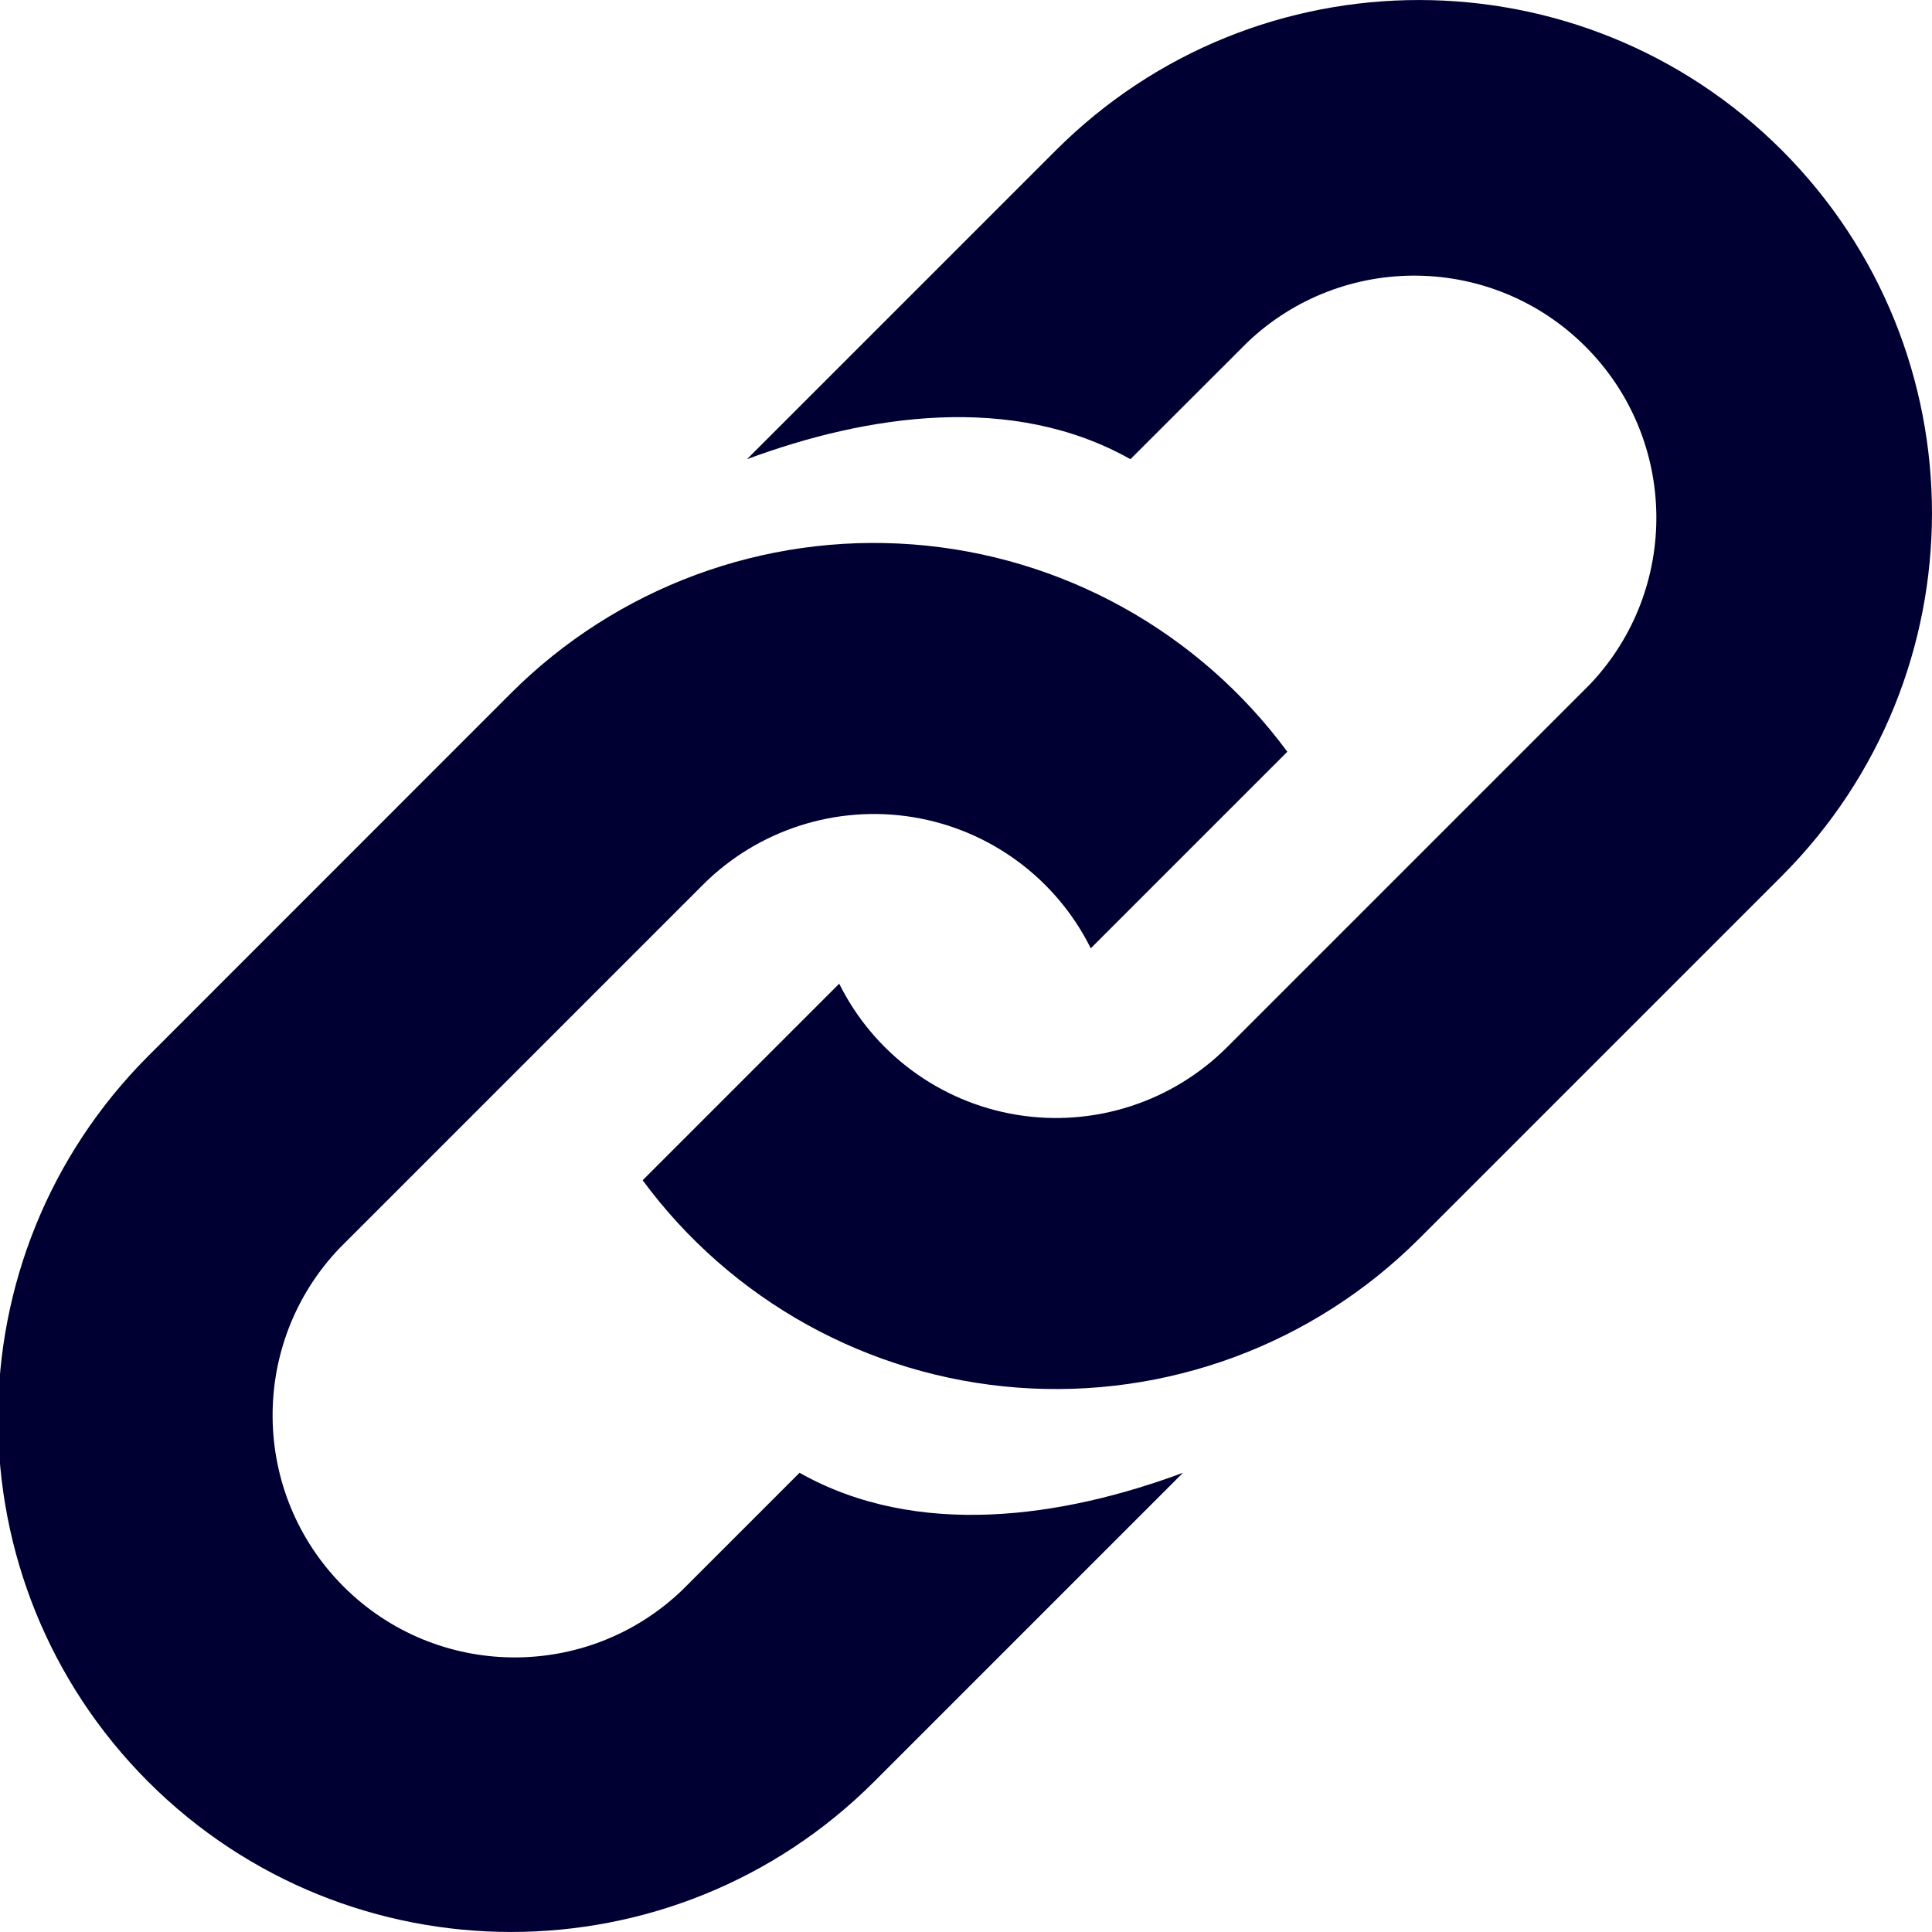
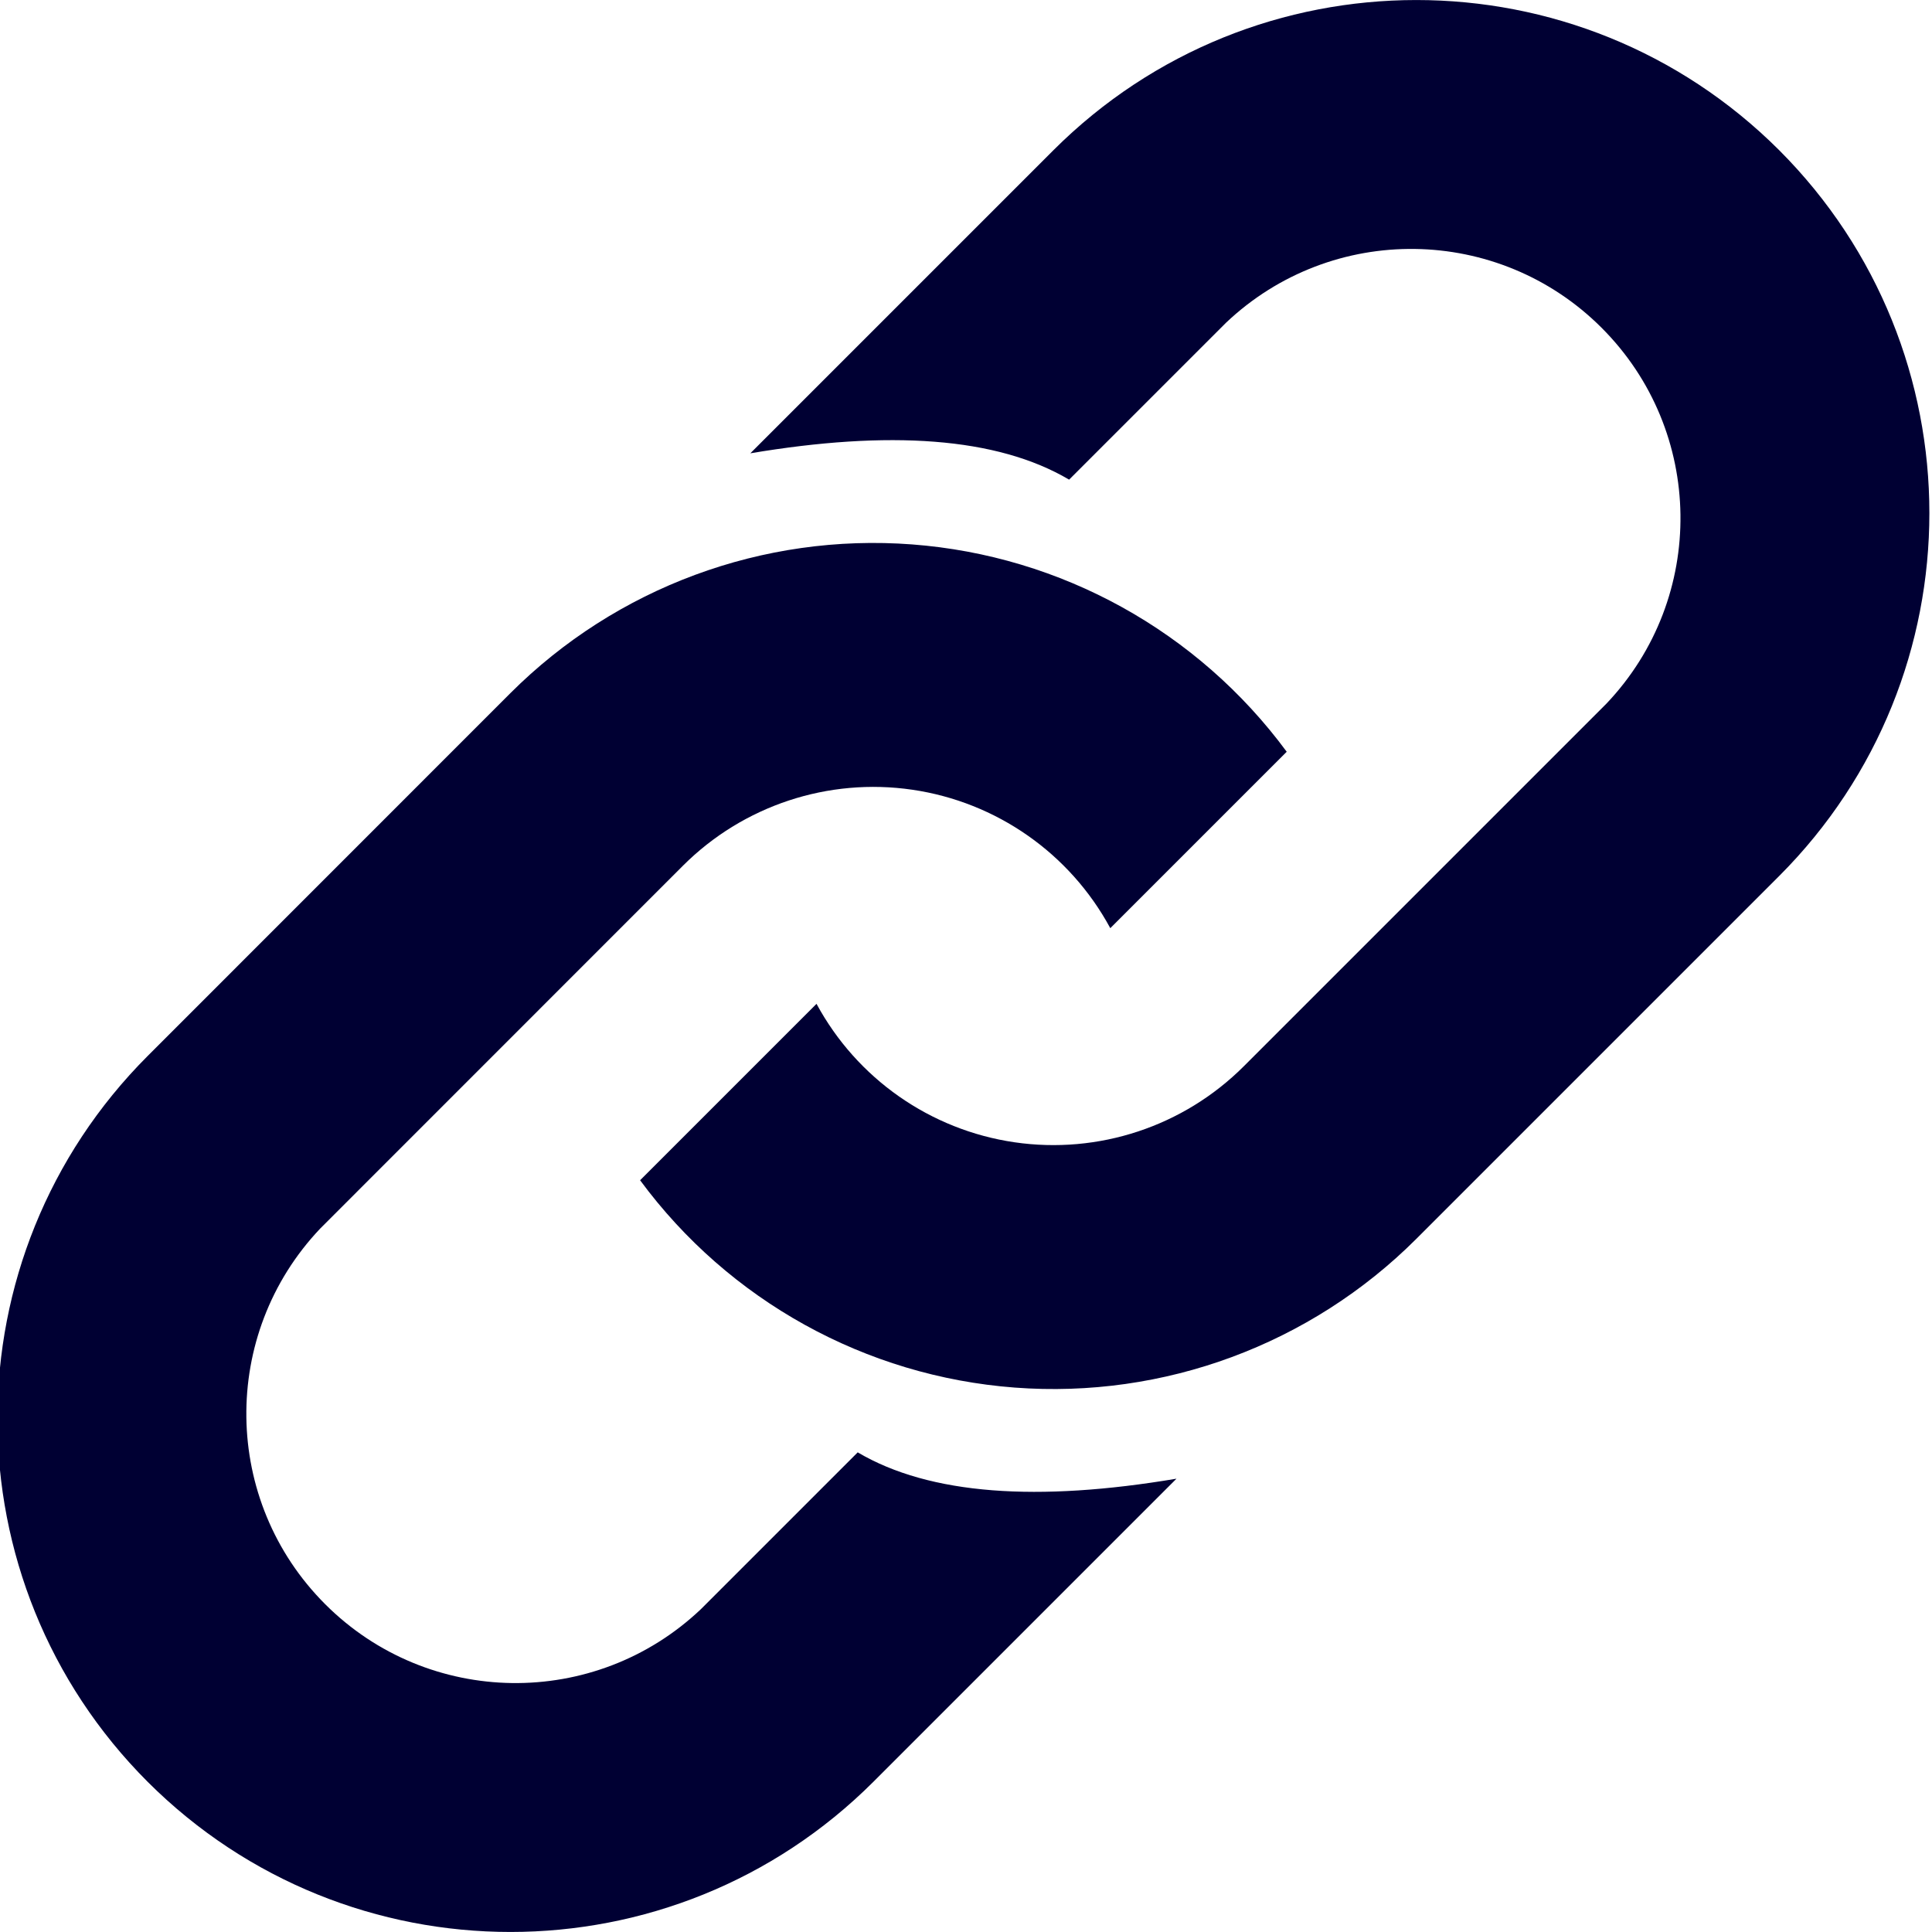
<svg xmlns="http://www.w3.org/2000/svg" viewBox="0 0 19 19">
  <style>*{fill:#003;}</style>
-   <path d="m7.346 4.516 3.039-3.039a5.051 5.051 0 0 1 7.138 0 5.051 5.051 0 0 1 0 7.138l-3.569 3.569a5.051 5.051 0 0 1-7.634-.577l1.933-1.933a2.381 2.381 0 0 0 3.815.624l3.569-3.569a2.381 2.381 0 0 0-3.366-3.366l-1.154 1.153c-1.159-.654-2.589-.439-3.771 0Z" />
-   <path d="m11.634 14.484-3.039 3.039a5.05 5.05 0 0 1-7.137 0 5.05 5.05 0 0 1 0-7.138l3.568-3.569a5.051 5.051 0 0 1 7.634.577l-1.933 1.933a2.381 2.381 0 0 0-3.815-.624l-3.569 3.569a2.381 2.381 0 0 0 3.367 3.366l1.153-1.153c1.16.654 2.589.439 3.771 0Z" />
+   <path d="m11.57 14.542-2.981 2.981a5.05 5.05 0 0 1-7.137 0 5.05 5.05 0 0 1 0-7.138L5.02 6.816a5.051 5.051 0 0 1 7.634.577l-1.735 1.735a2.649 2.649 0 0 0-4.202-.615l-3.568 3.569a2.648 2.648 0 0 0 3.743 3.744l1.543-1.543c.711.42 1.775.488 3.135.259Z" />
+   <path d="m7.379 4.458 2.981-2.981a5.05 5.05 0 0 1 7.137 0 5.05 5.05 0 0 1 0 7.138l-3.569 3.569a5.05 5.05 0 0 1-7.633-.577L8.03 9.872a2.648 2.648 0 0 0 4.201.615L15.8 6.918a2.648 2.648 0 0 0-3.743-3.744l-1.543 1.543c-.711-.42-1.775-.488-3.135-.259Z" />
</svg>
